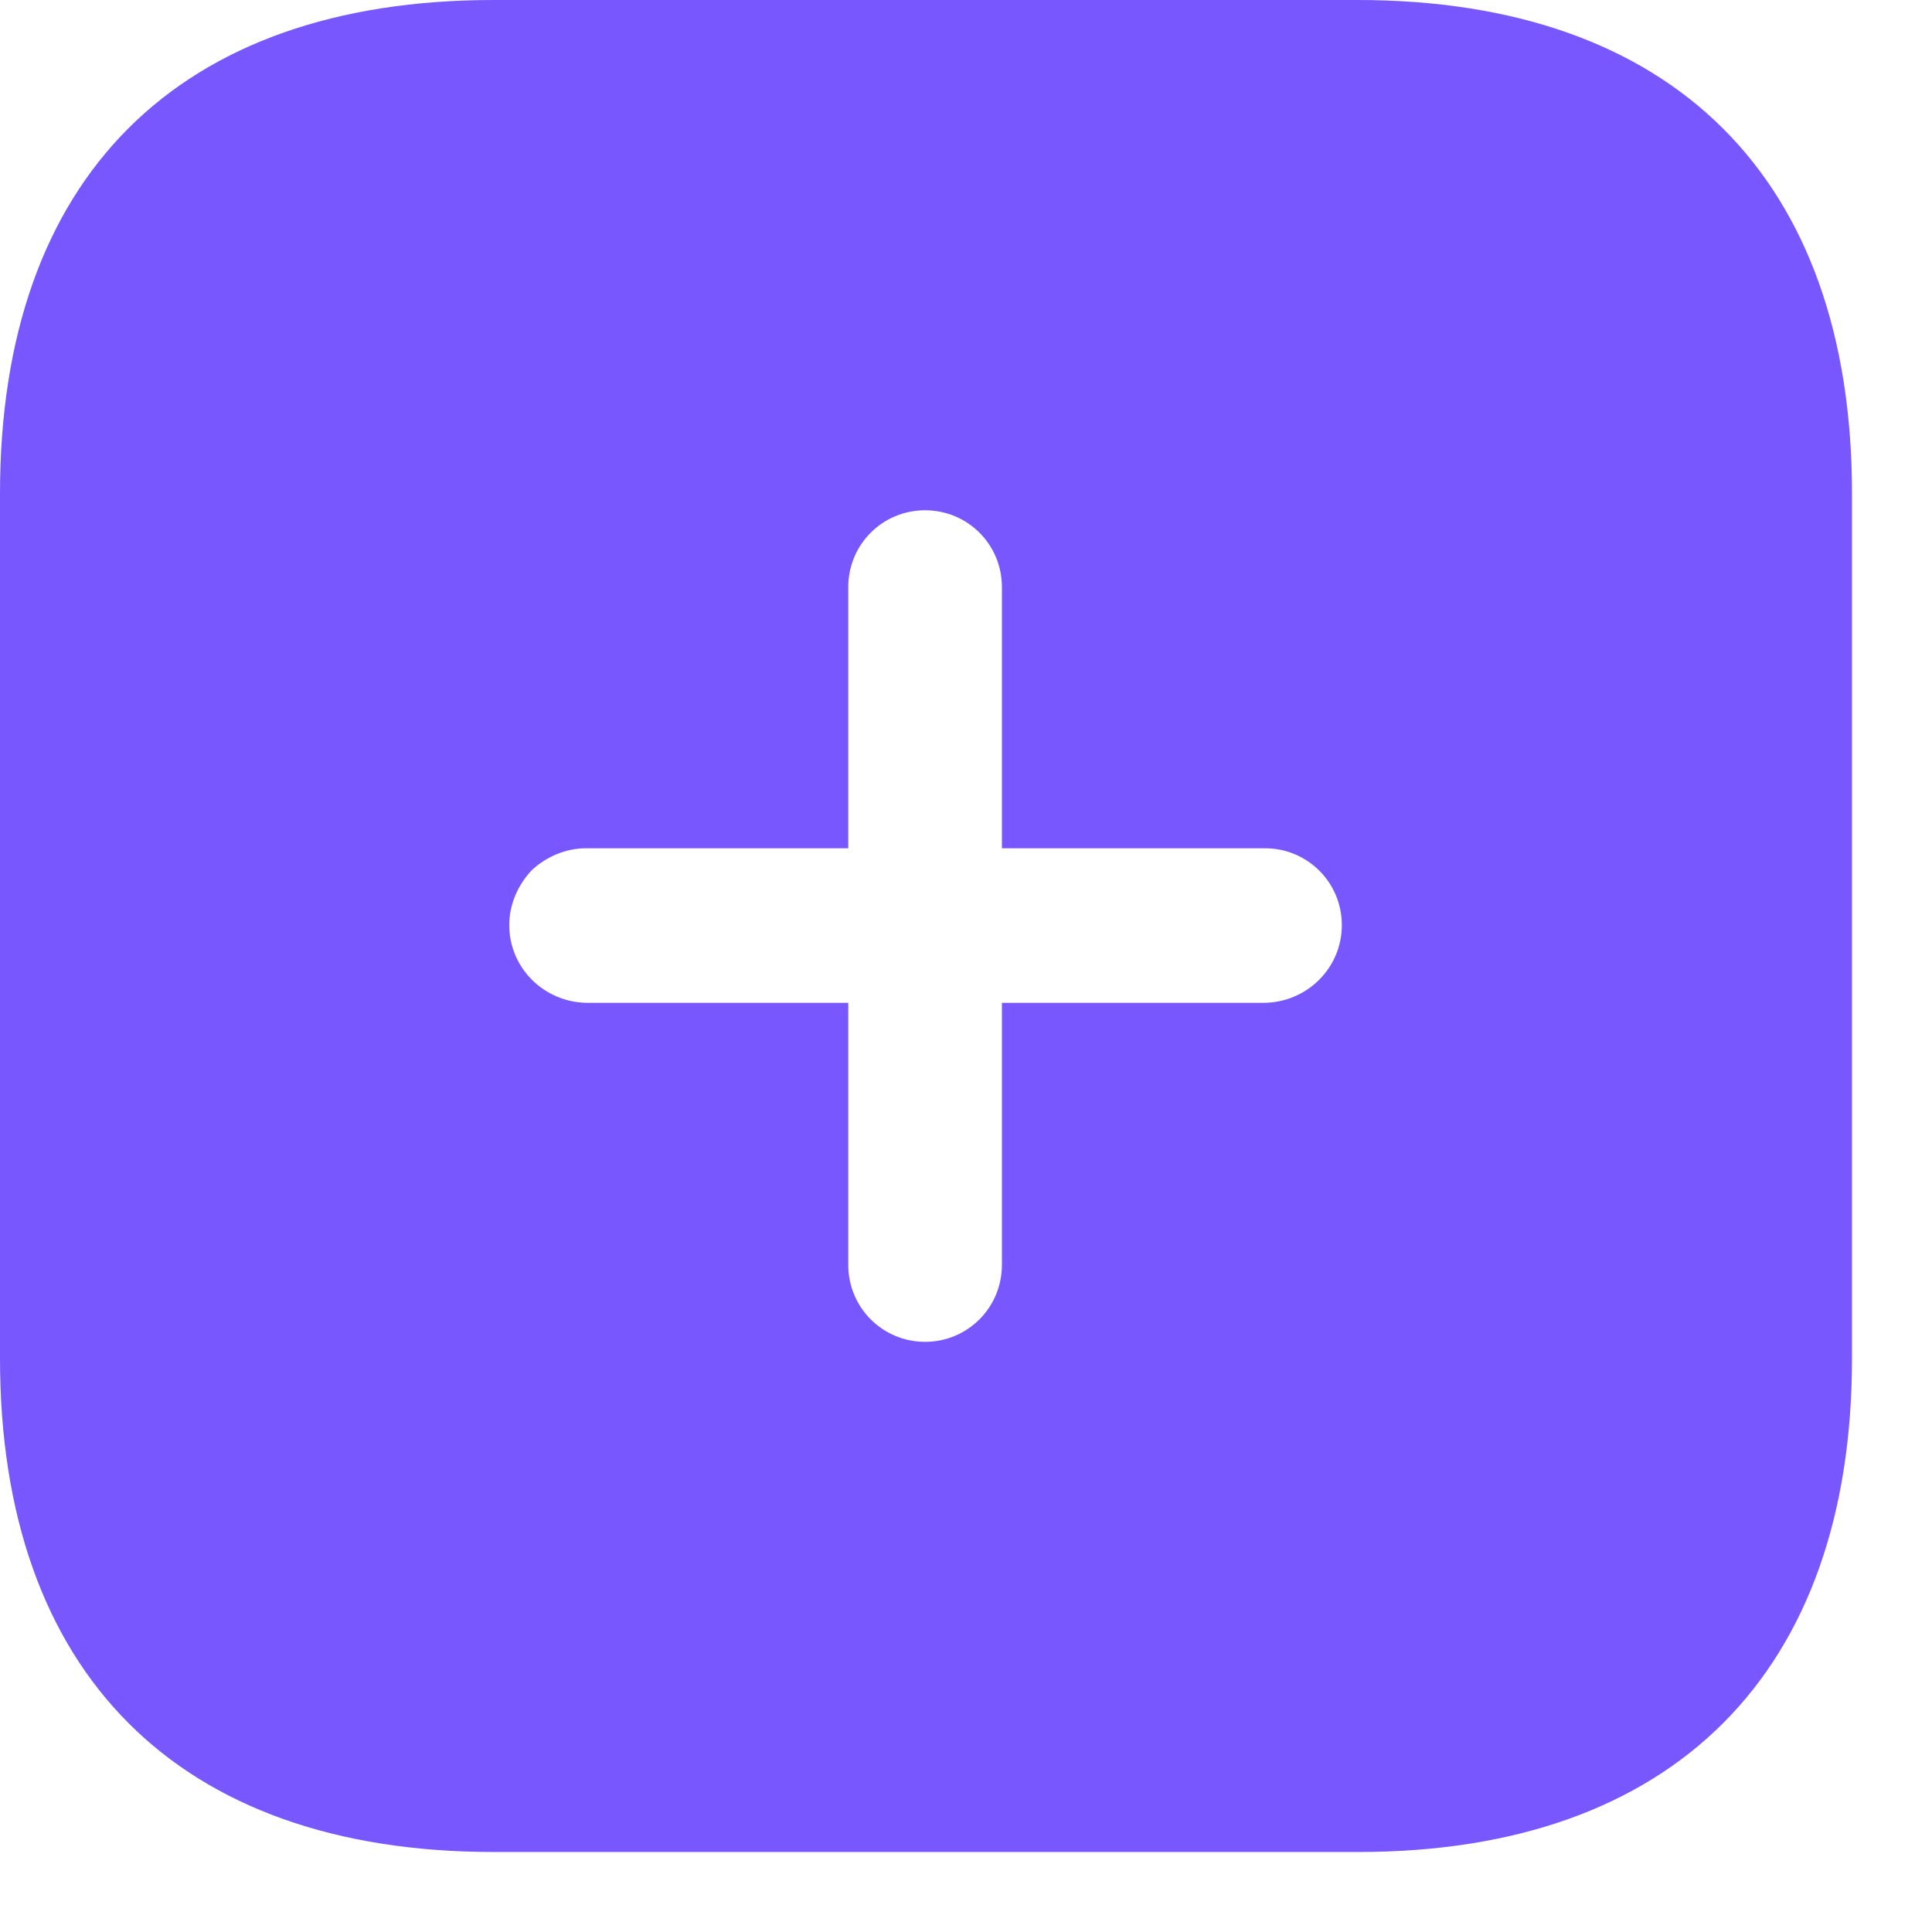
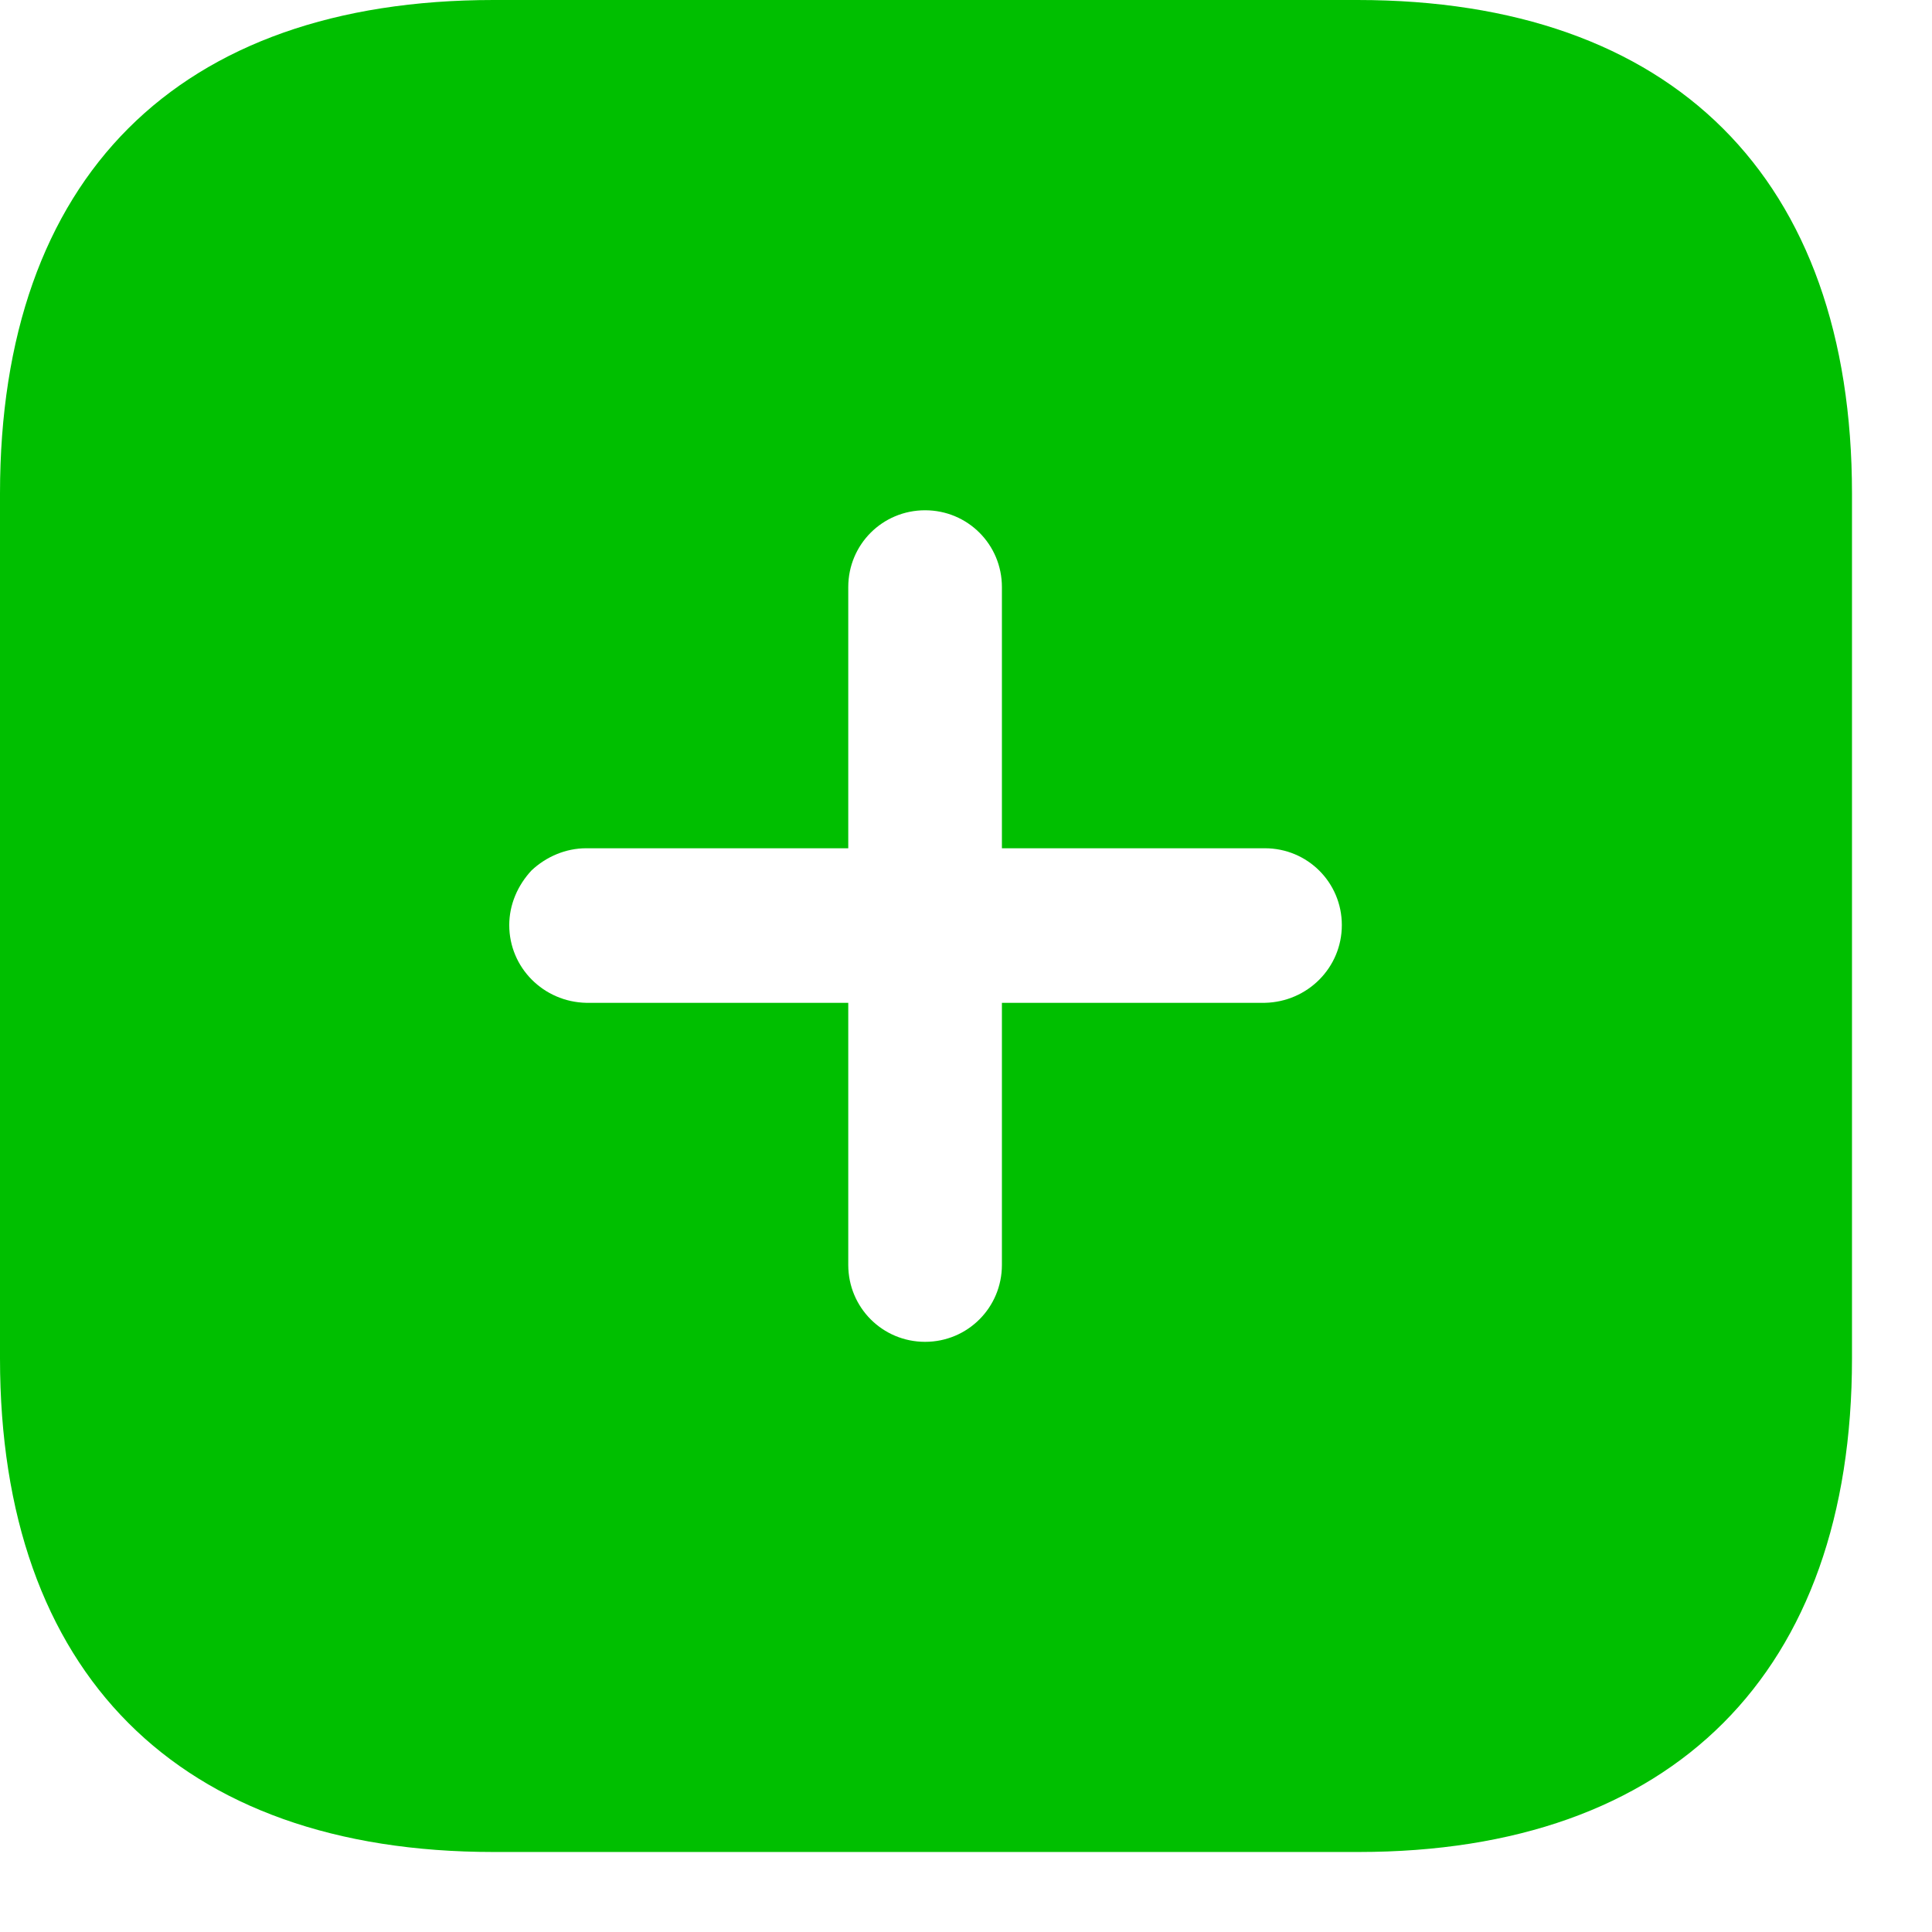
<svg xmlns="http://www.w3.org/2000/svg" width="17" height="17" viewBox="0 0 17 17" fill="none">
-   <path fill-rule="evenodd" clip-rule="evenodd" d="M4.343 0H11.945C14.716 0 16.296 1.564 16.296 4.343V11.953C16.296 14.716 14.724 16.296 11.953 16.296H4.343C1.564 16.296 0 14.716 0 11.953V4.343C0 1.564 1.564 0 4.343 0ZM8.816 8.824H11.13C11.505 8.816 11.807 8.515 11.807 8.14C11.807 7.765 11.505 7.464 11.13 7.464H8.816V5.166C8.816 4.791 8.515 4.49 8.14 4.49C7.765 4.49 7.464 4.791 7.464 5.166V7.464H5.158C4.979 7.464 4.807 7.537 4.677 7.659C4.555 7.79 4.481 7.96 4.481 8.14C4.481 8.515 4.783 8.816 5.158 8.824H7.464V11.13C7.464 11.505 7.765 11.807 8.14 11.807C8.515 11.807 8.816 11.505 8.816 11.13V8.824Z" fill="#7857FF" />
+   <path fill-rule="evenodd" clip-rule="evenodd" d="M4.343 0H11.945C14.716 0 16.296 1.564 16.296 4.343V11.953C16.296 14.716 14.724 16.296 11.953 16.296H4.343C1.564 16.296 0 14.716 0 11.953V4.343C0 1.564 1.564 0 4.343 0ZM8.816 8.824H11.13C11.505 8.816 11.807 8.515 11.807 8.14C11.807 7.765 11.505 7.464 11.13 7.464H8.816V5.166C8.816 4.791 8.515 4.49 8.14 4.49C7.765 4.49 7.464 4.791 7.464 5.166V7.464H5.158C4.979 7.464 4.807 7.537 4.677 7.659C4.555 7.79 4.481 7.96 4.481 8.14C4.481 8.515 4.783 8.816 5.158 8.824H7.464V11.13C7.464 11.505 7.765 11.807 8.14 11.807C8.515 11.807 8.816 11.505 8.816 11.13V8.824Z" fill="#00BF00" />
</svg>
